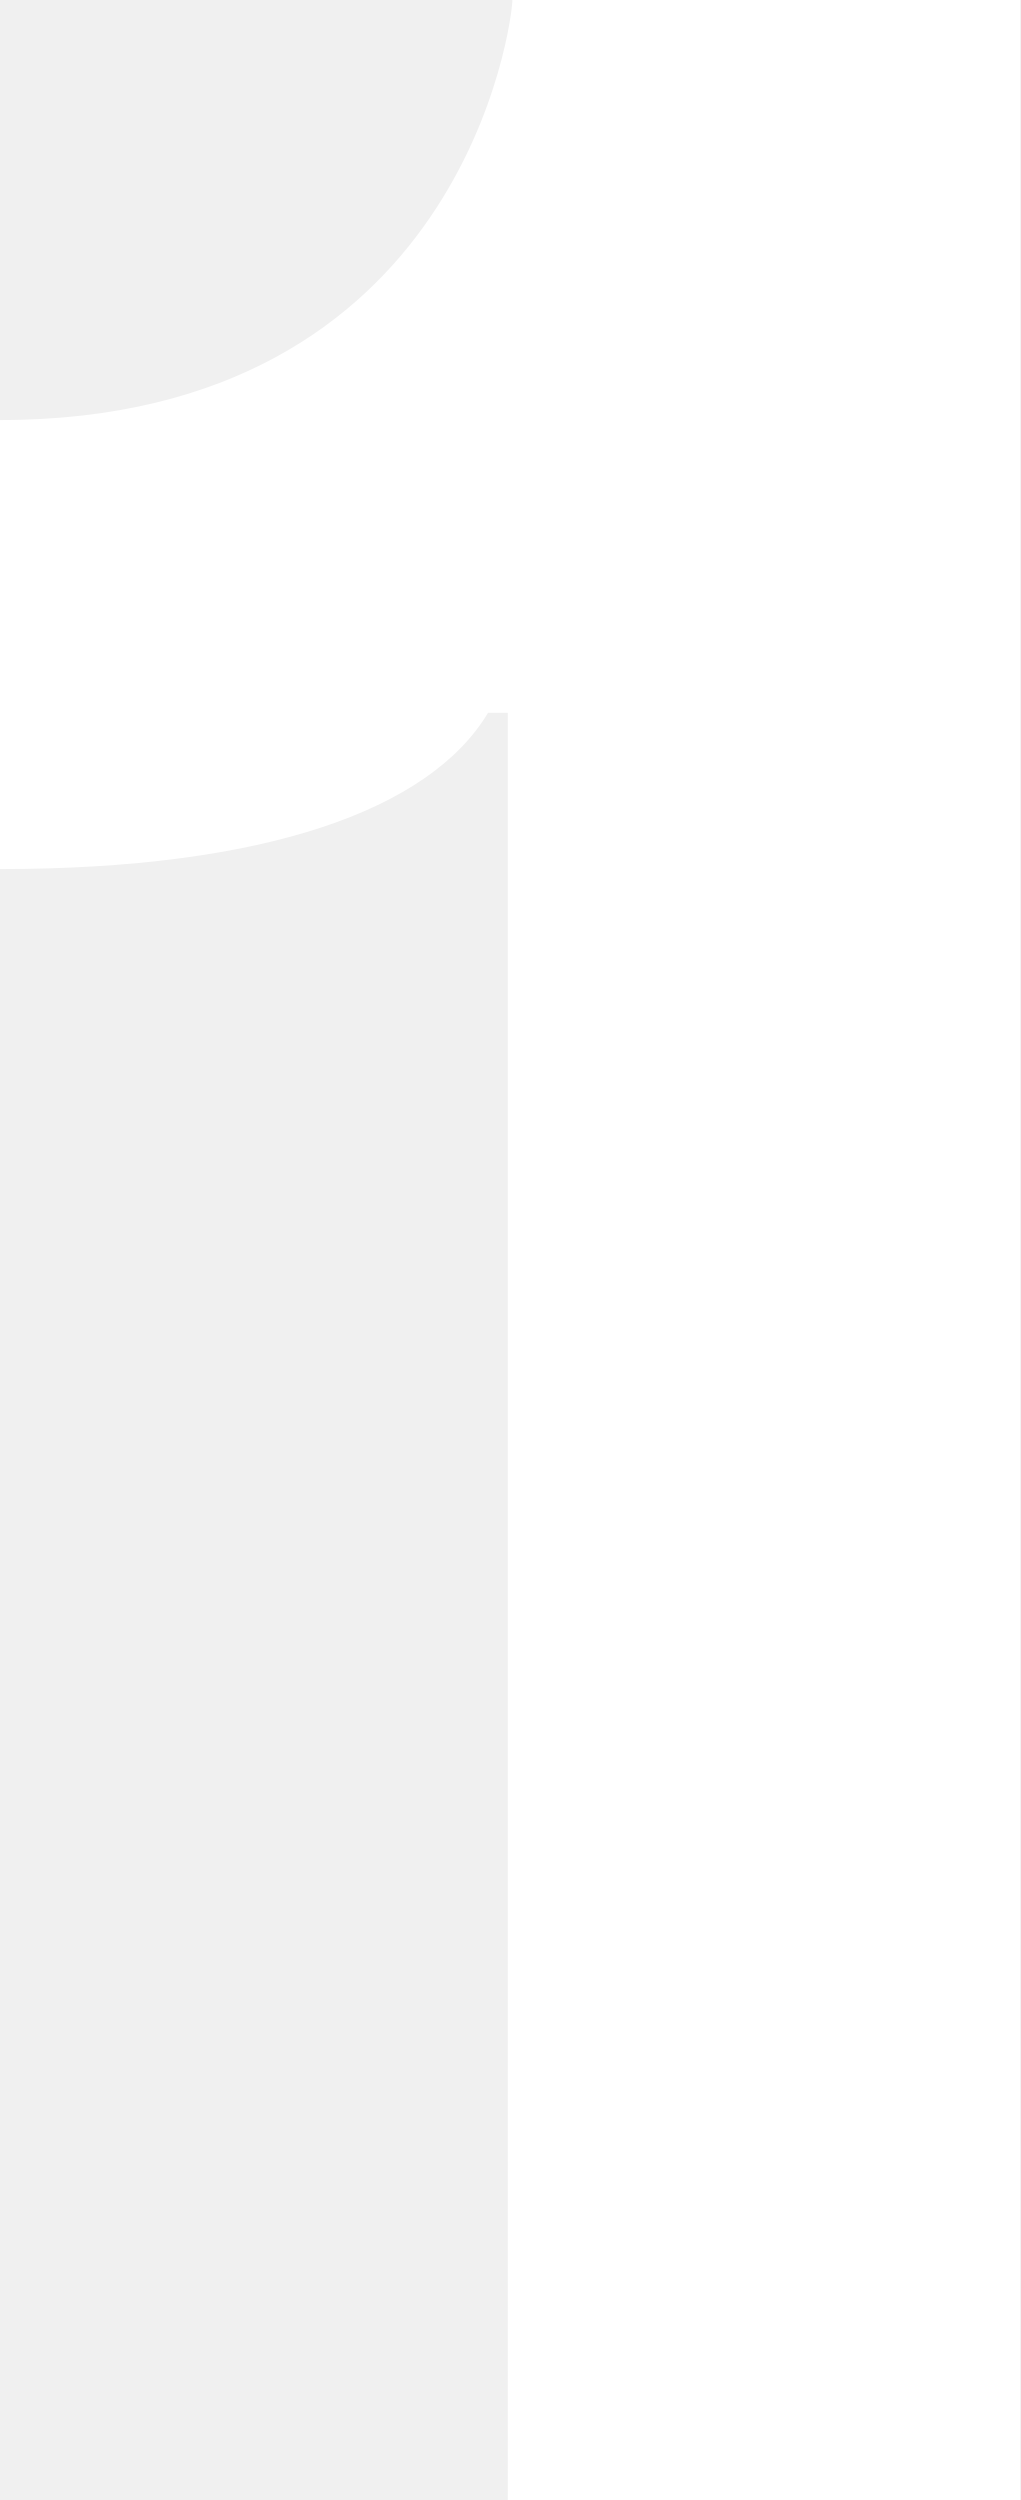
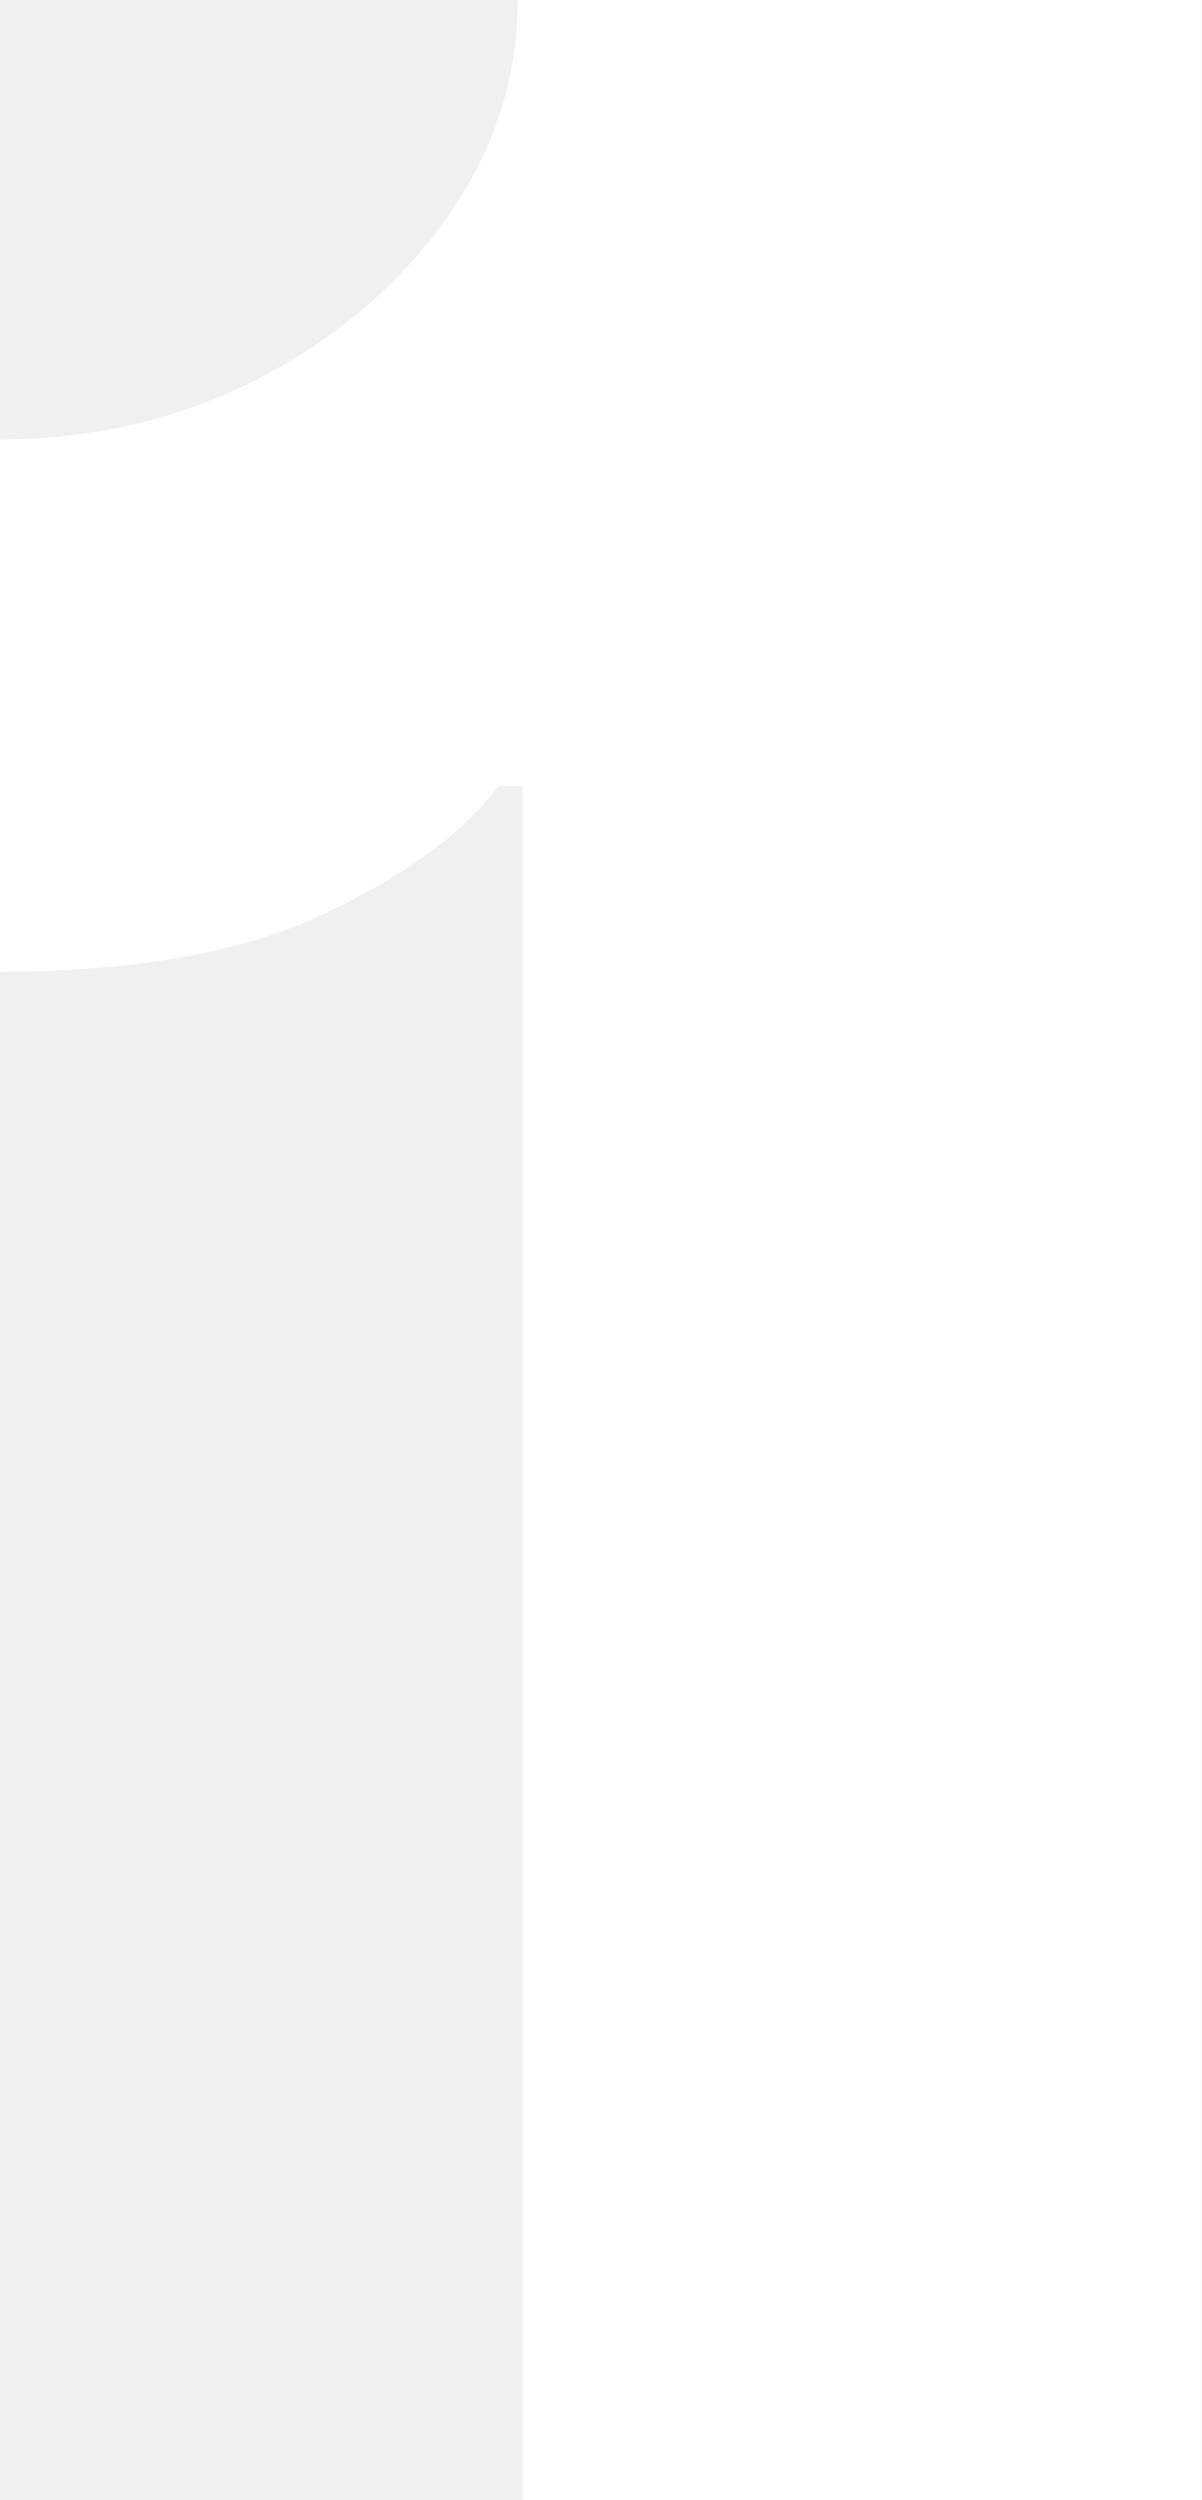
- <svg xmlns="http://www.w3.org/2000/svg" viewBox="0 0 3.559 8.719">
-   <path fill="#FFFFFF" d="M3.559 8.719H1.771V2.486h-.069c-.204.341-.783.545-1.702.545V1.465C1.617 1.465 1.787.069 1.787 0h1.771v8.719z" />
+ <svg xmlns="http://www.w3.org/2000/svg" viewBox="0 0 4.193 8.727" preserveAspectRatio="xMidYMin meet">
+   <path fill="#FFFFFF" d="M1.807 0c0 .275-.083.53-.249.763s-.386.419-.658.56c-.274.14-.573.211-.9.211v1.858c.472 0 .85-.068 1.136-.204.286-.137.486-.284.603-.443h.085v5.983h2.37V0H1.807z" />
</svg>
